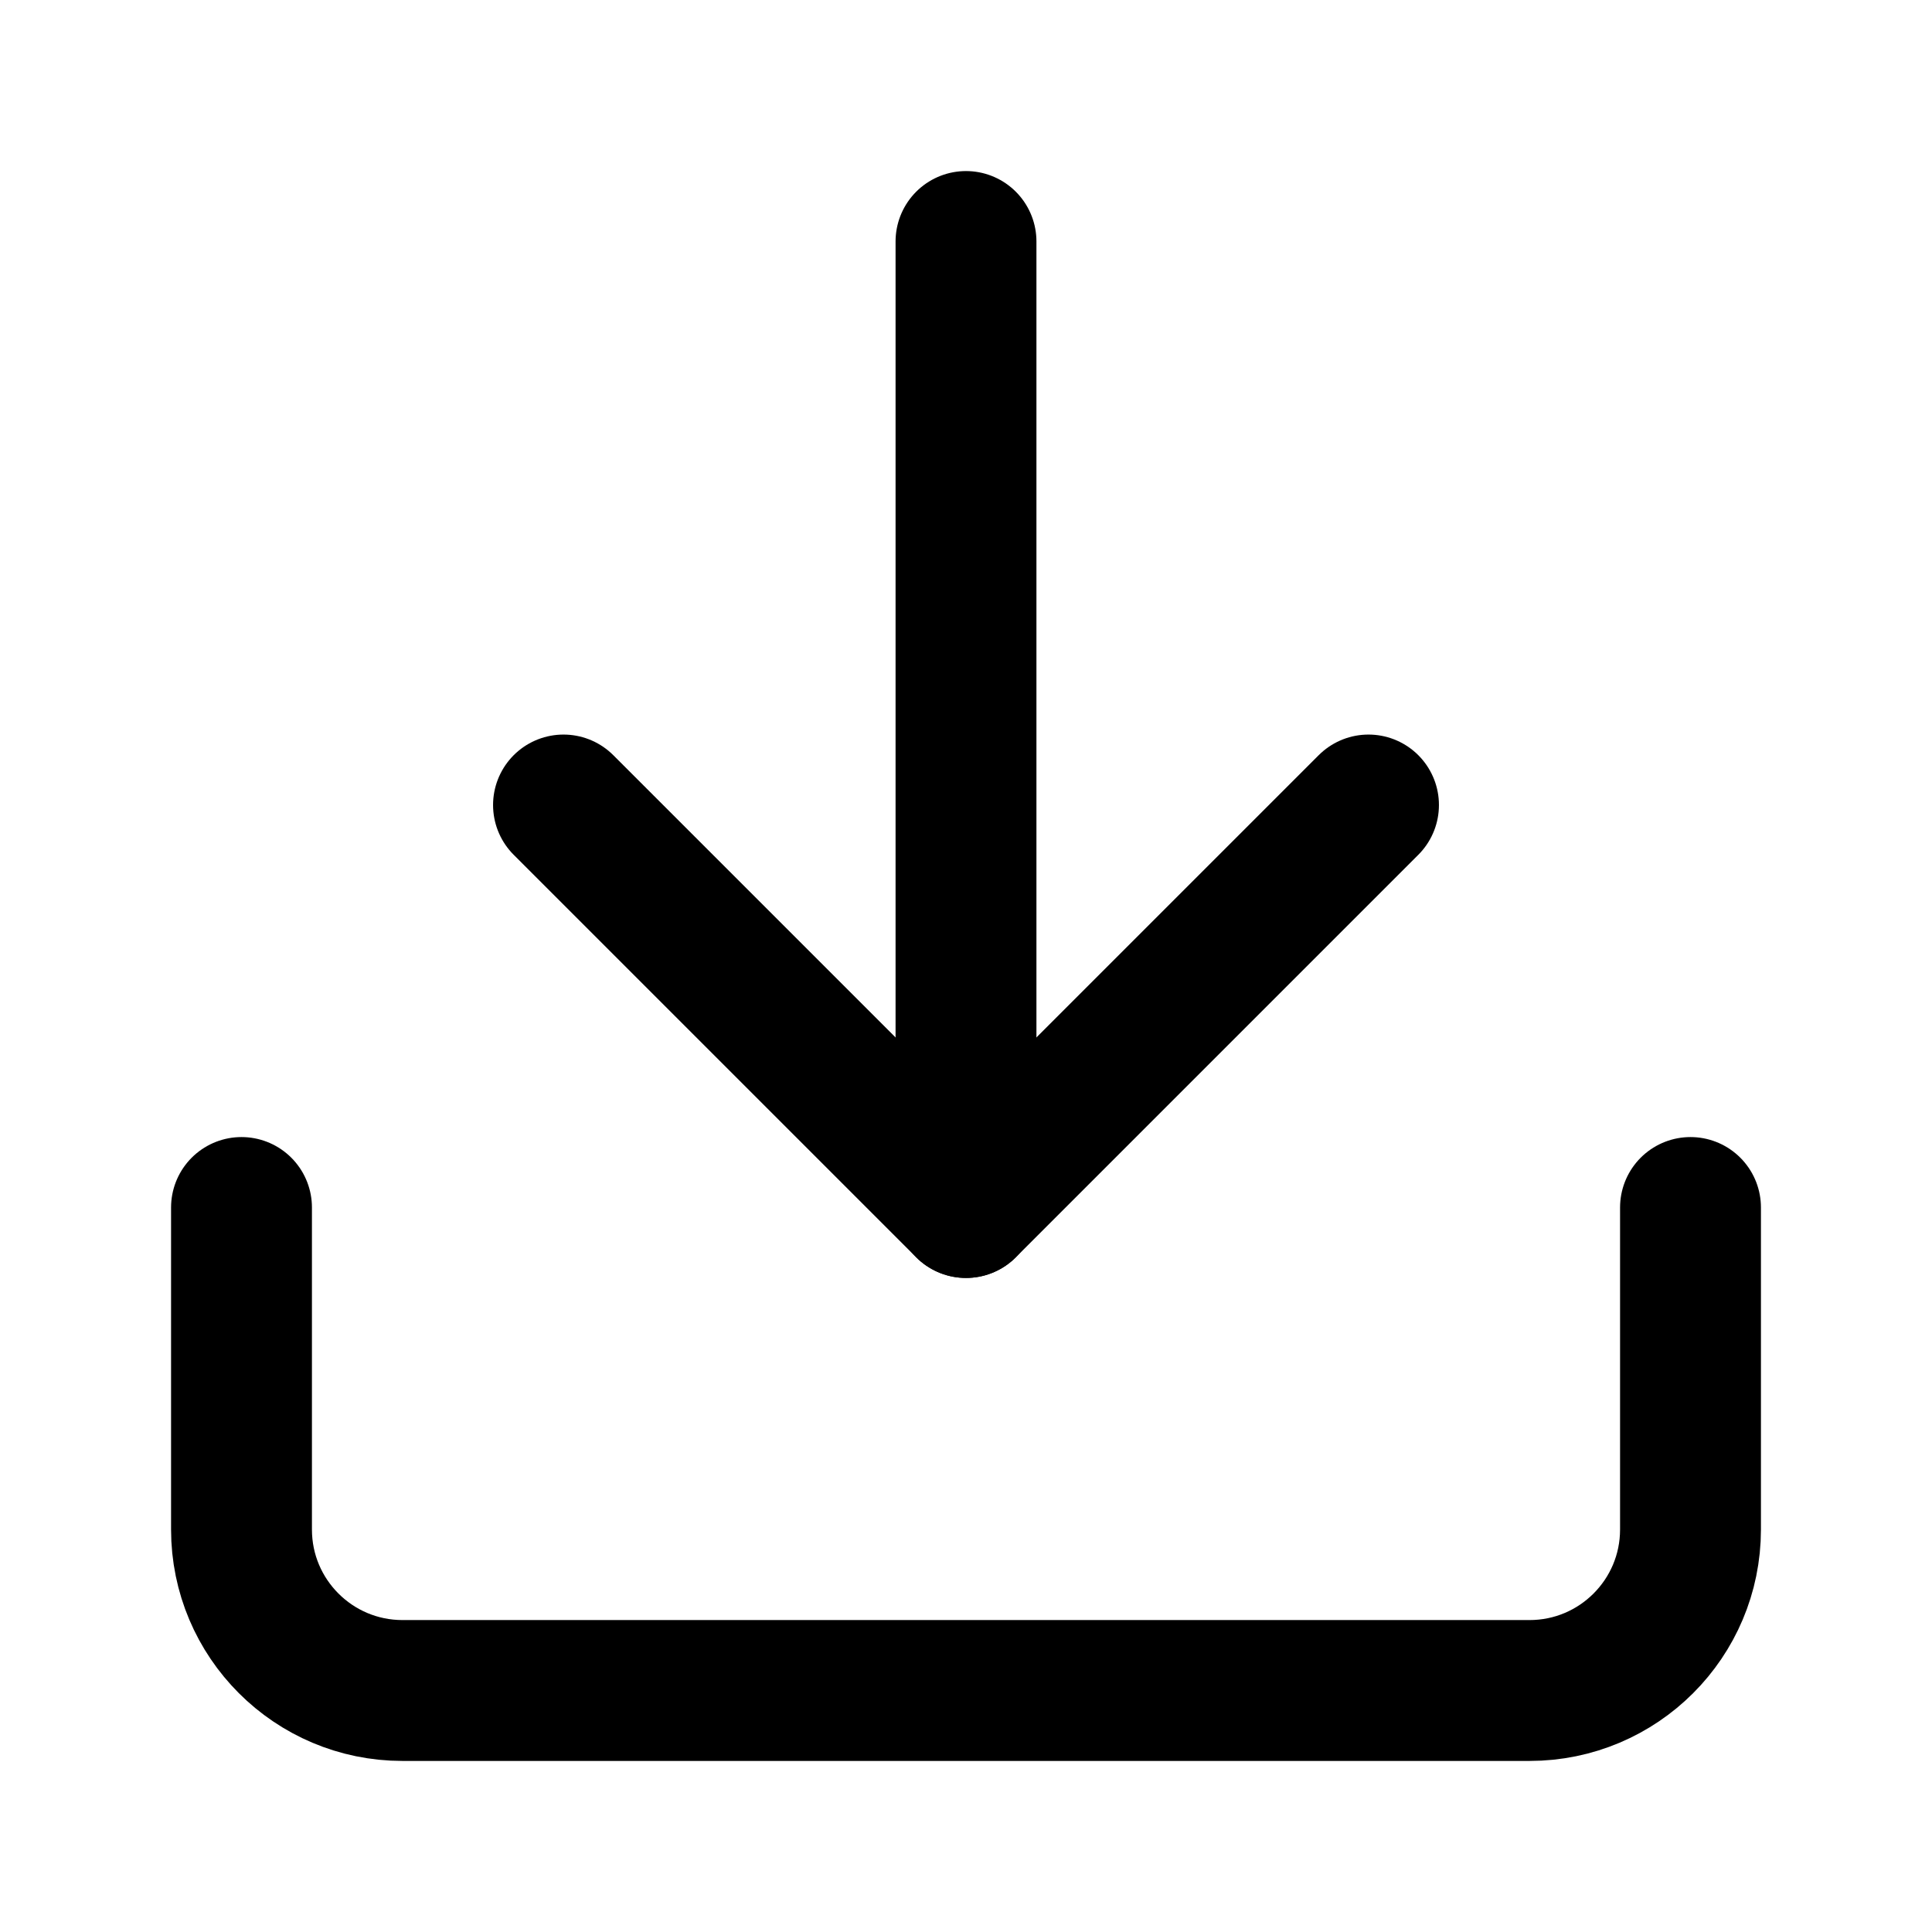
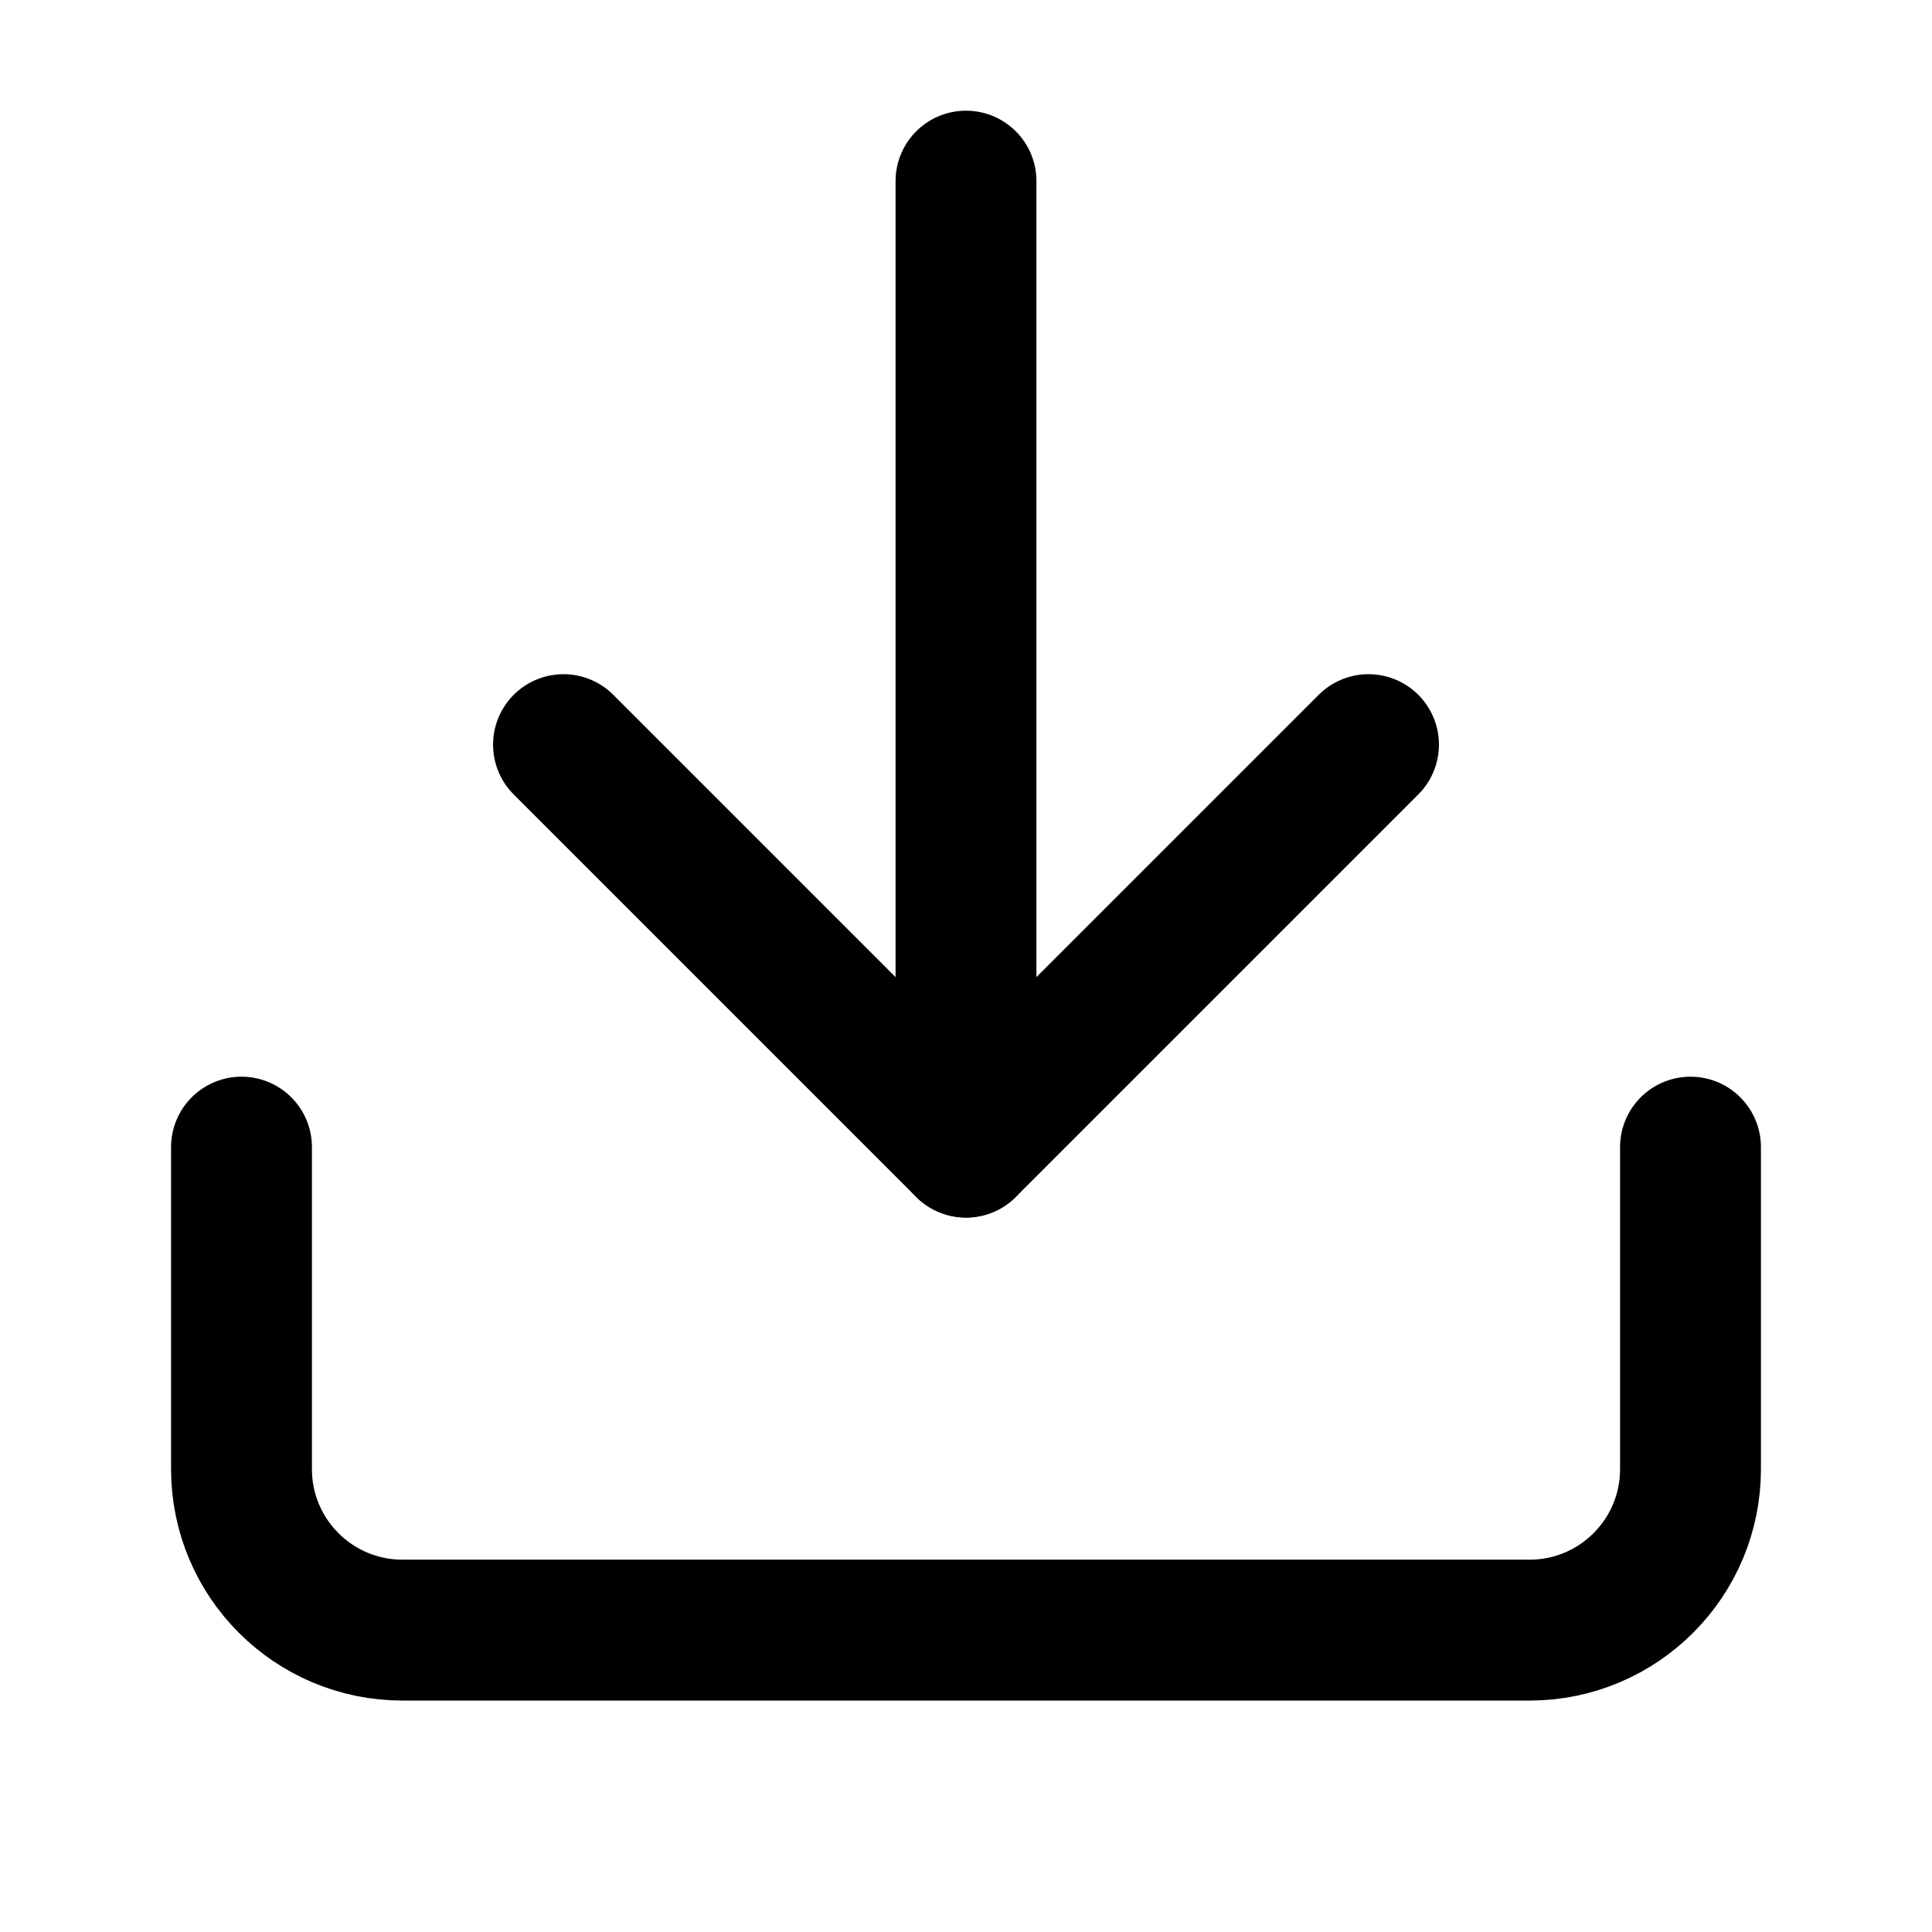
- <svg xmlns="http://www.w3.org/2000/svg" width="24" height="24" viewBox="0 0 24 24" fill="none" stroke="currentColor" stroke-width="1.75" stroke-linecap="round" stroke-linejoin="round">
+ <svg xmlns="http://www.w3.org/2000/svg" width="24" height="24" viewBox="0 0.75 24 24" fill="none" stroke="currentColor" stroke-width="1.75" stroke-linecap="round" stroke-linejoin="round">
  <path d="M21 15v4a2 2 0 0 1-2 2H5a2 2 0 0 1-2-2v-4" />
  <polyline points="7 10 12 15 17 10" />
  <line x1="12" x2="12" y1="15" y2="3" />
</svg>
